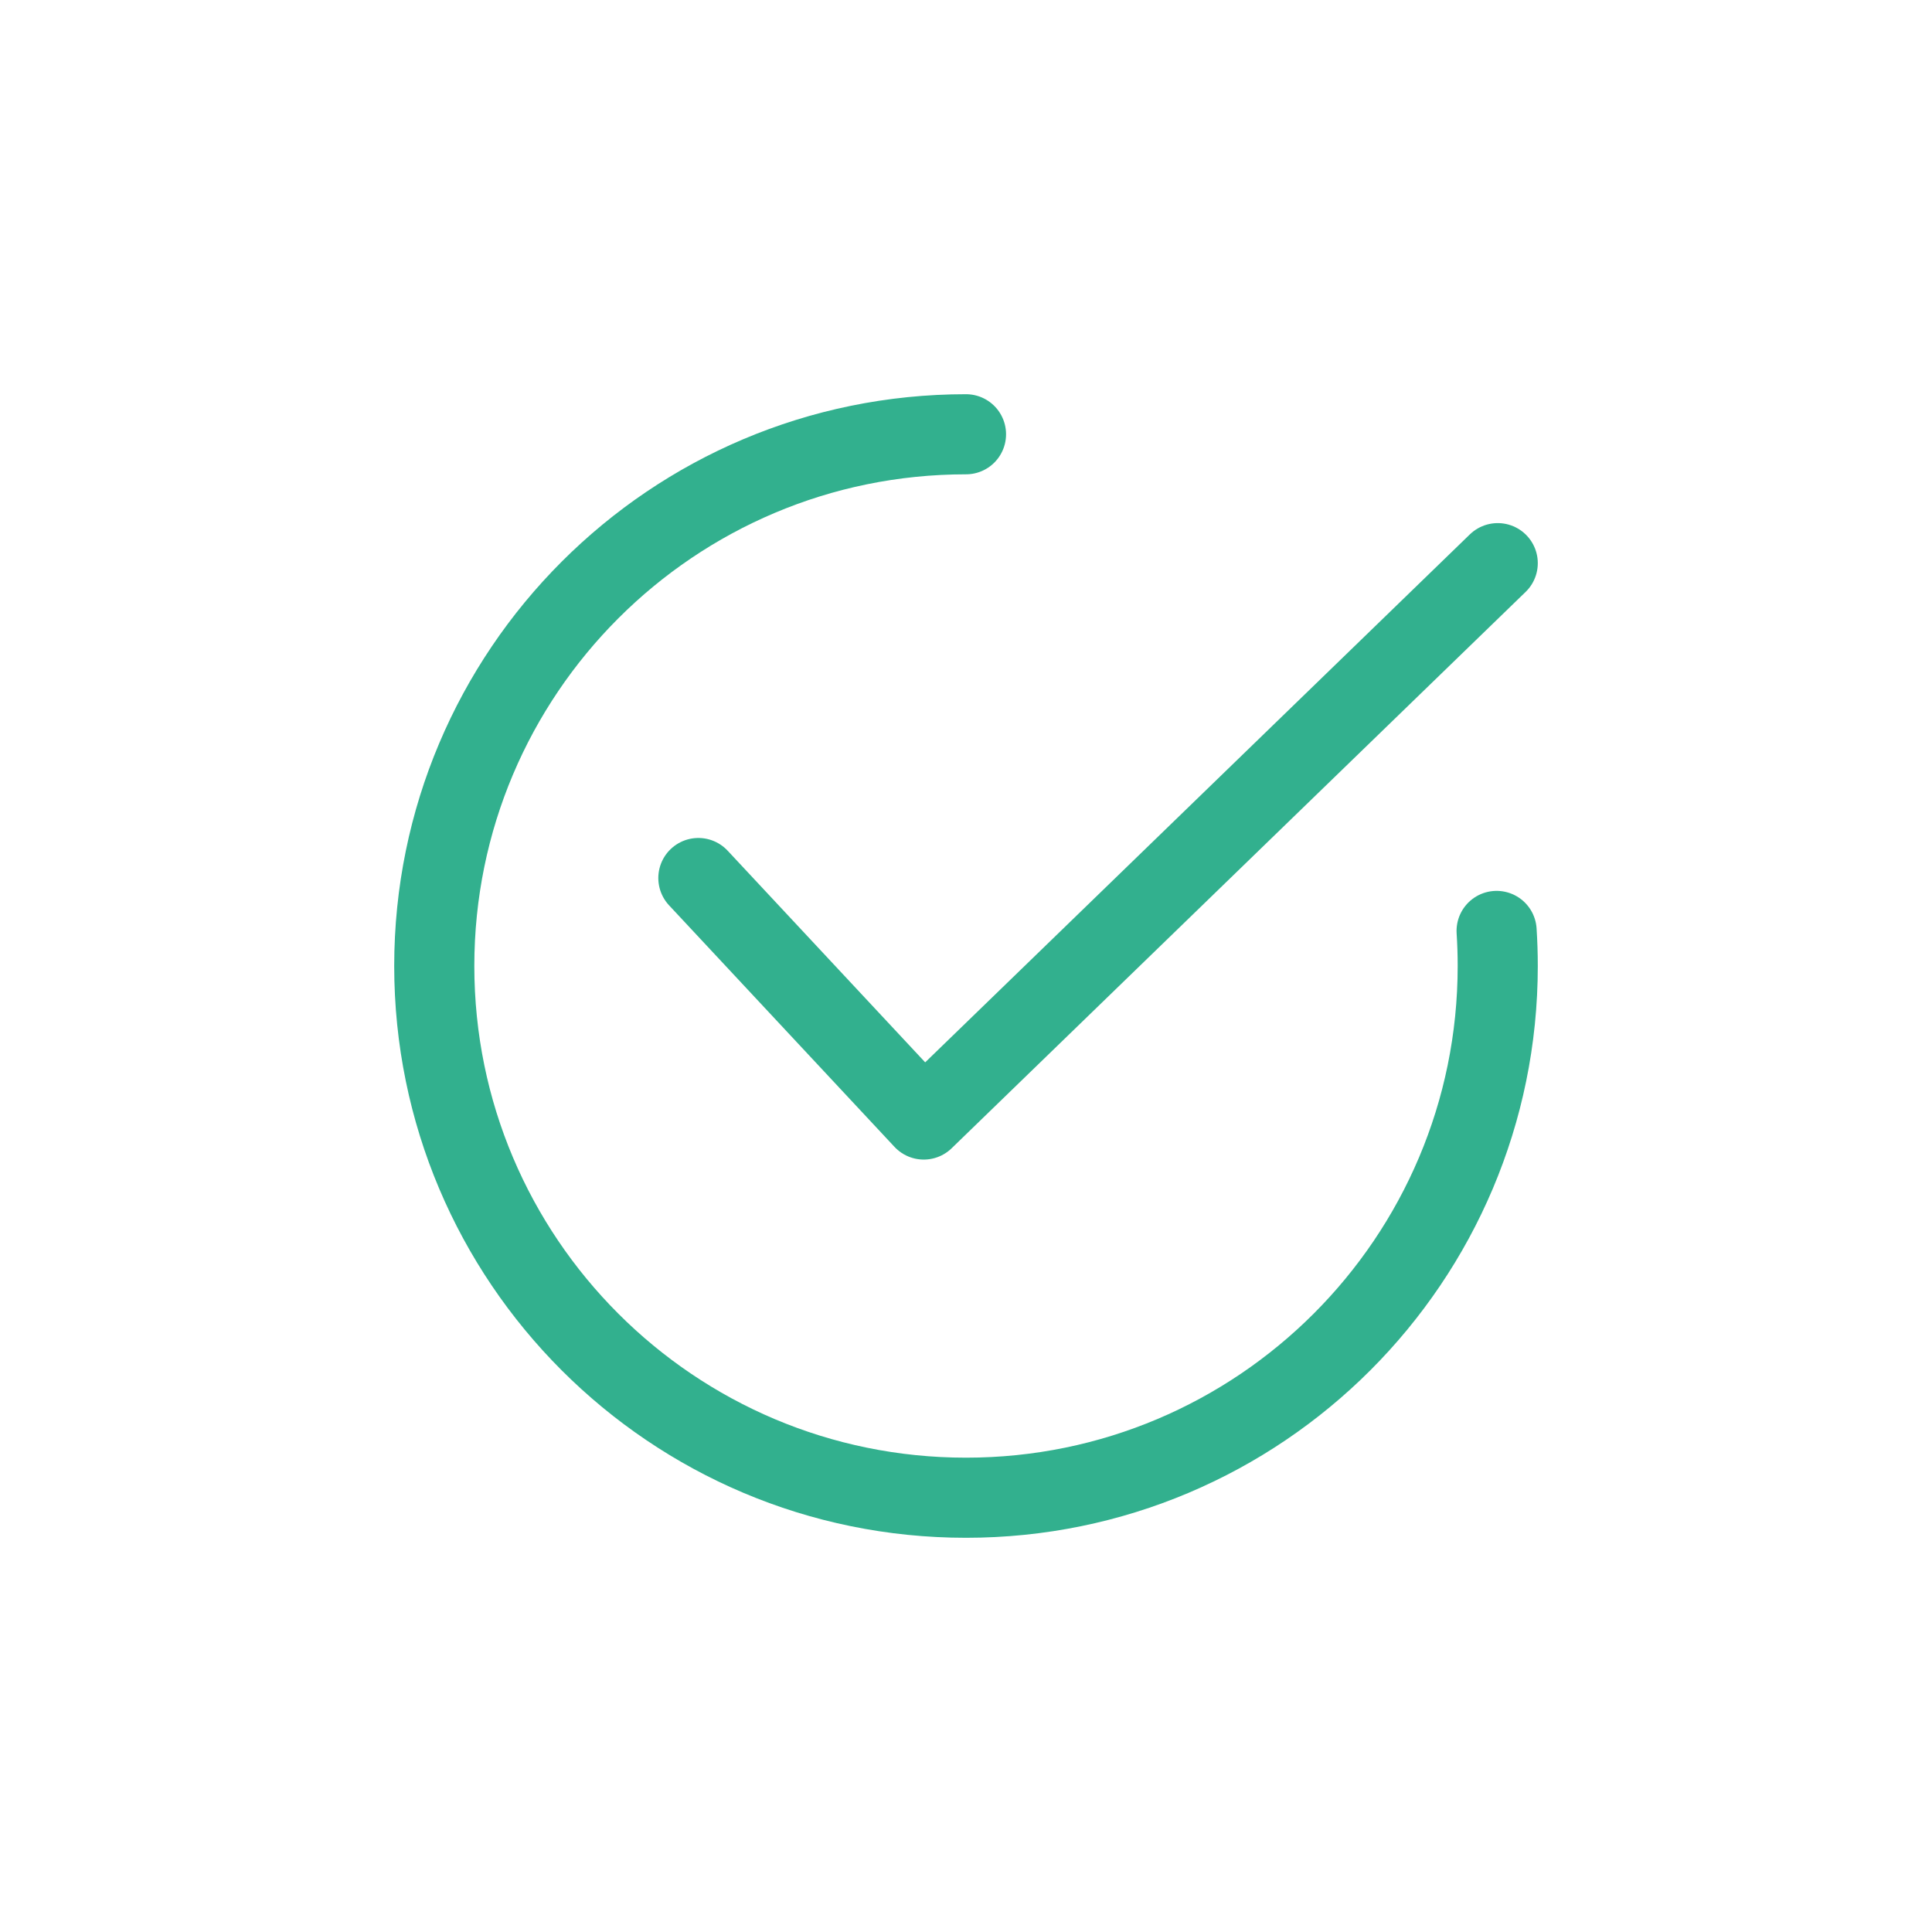
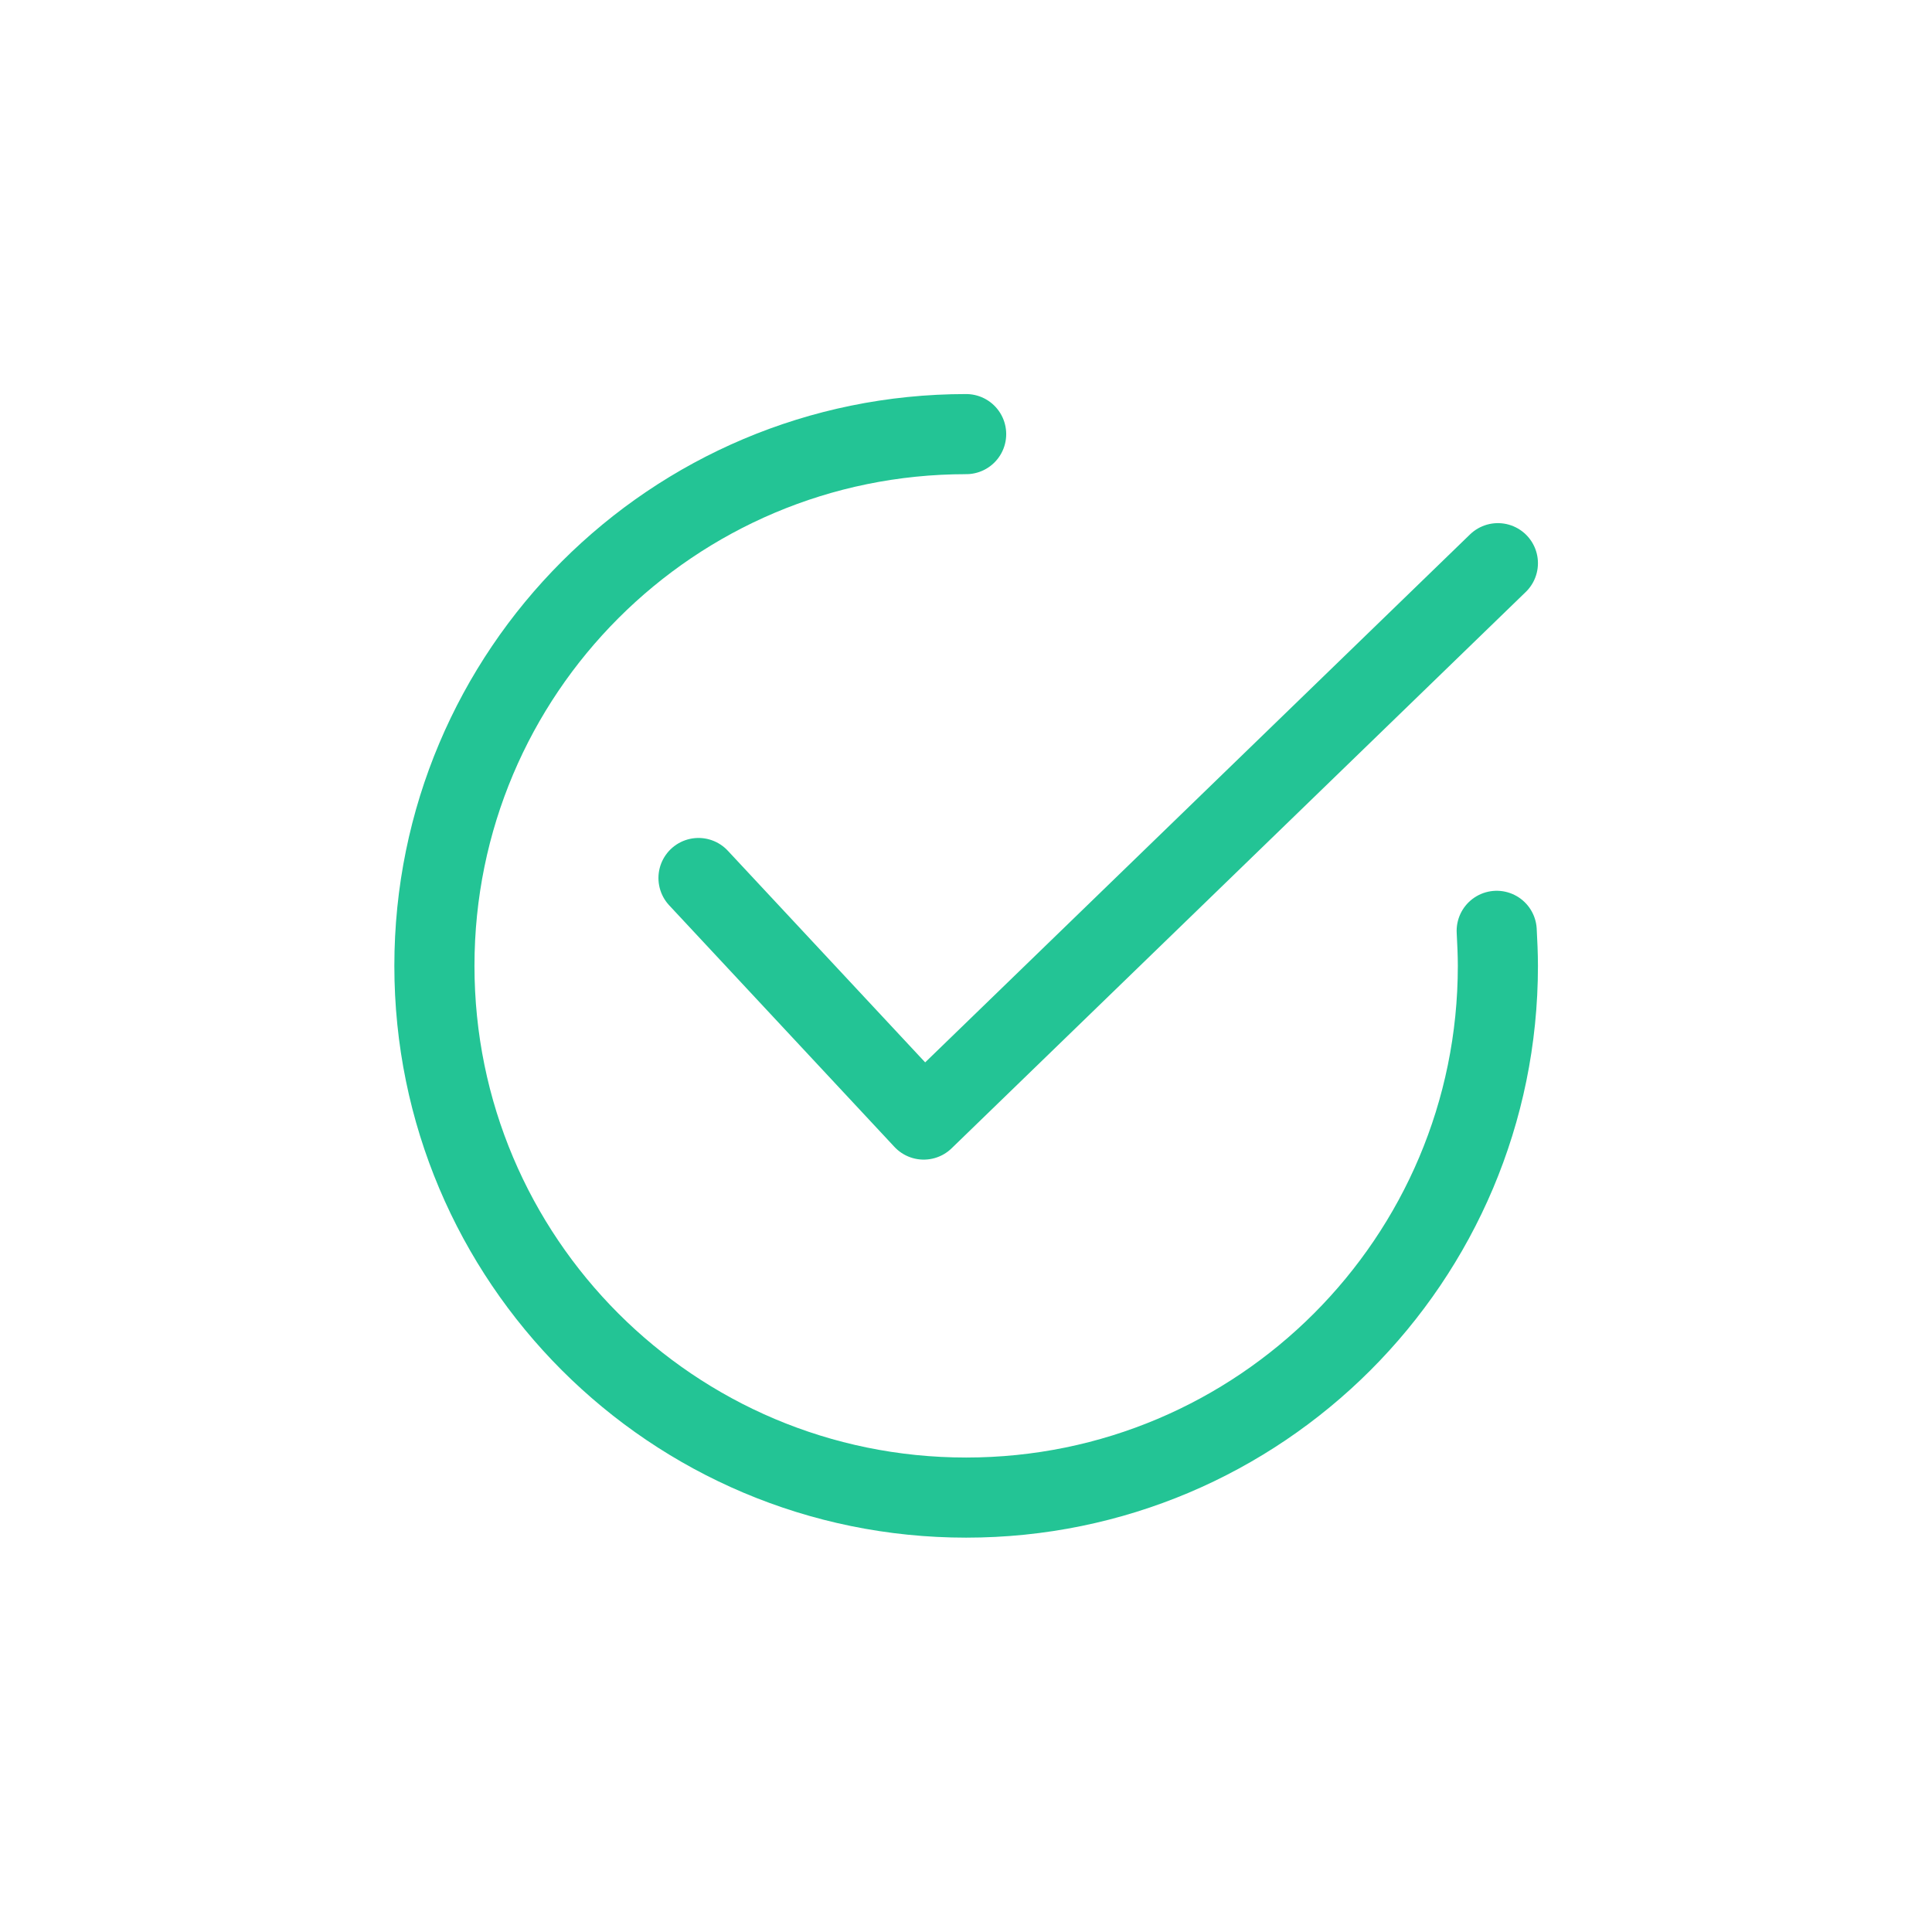
- <svg xmlns="http://www.w3.org/2000/svg" version="1.1" id="Capa_1" x="0px" y="0px" viewBox="0 0 651.14 651.14" style="enable-background:new 0 0 651.14 651.14;" xml:space="preserve">
+ <svg xmlns="http://www.w3.org/2000/svg" version="1.1" id="Capa_1" x="0px" y="0px" viewBox="76 -75.1 651.1 651.1" style="enable-background:new 76 -75.1 651.1 651.1;" xml:space="preserve">
  <style type="text/css">
- 	.st0{fill:none;stroke:#32B08E;stroke-width:27;stroke-linecap:round;stroke-linejoin:round;stroke-miterlimit:10;}
+ 	.st0{fill:none;stroke:#23C495;stroke-width:27;stroke-linecap:round;stroke-linejoin:round;stroke-miterlimit:10;}
</style>
  <g>
-     <path class="st0" d="M504.4,313.75c0.25,3.91,0.38,7.85,0.38,11.82c0,98.97-80.23,179.21-179.21,179.21   s-179.21-80.23-179.21-179.21s80.23-179.21,179.21-179.21" />
-     <polyline class="st0" points="235.37,295.92 311.33,377.31 504.78,189.8  " />
+     <path class="st0" d="M580.4,238.6c0.2,3.9,0.4,7.9,0.4,11.8c0,99-80.2,179.2-179.2,179.2s-179.2-80.2-179.2-179.2   S302.6,71.2,401.6,71.2" />
+     <polyline class="st0" points="311.4,220.8 387.3,302.2 580.8,114.7  " />
  </g>
</svg>
